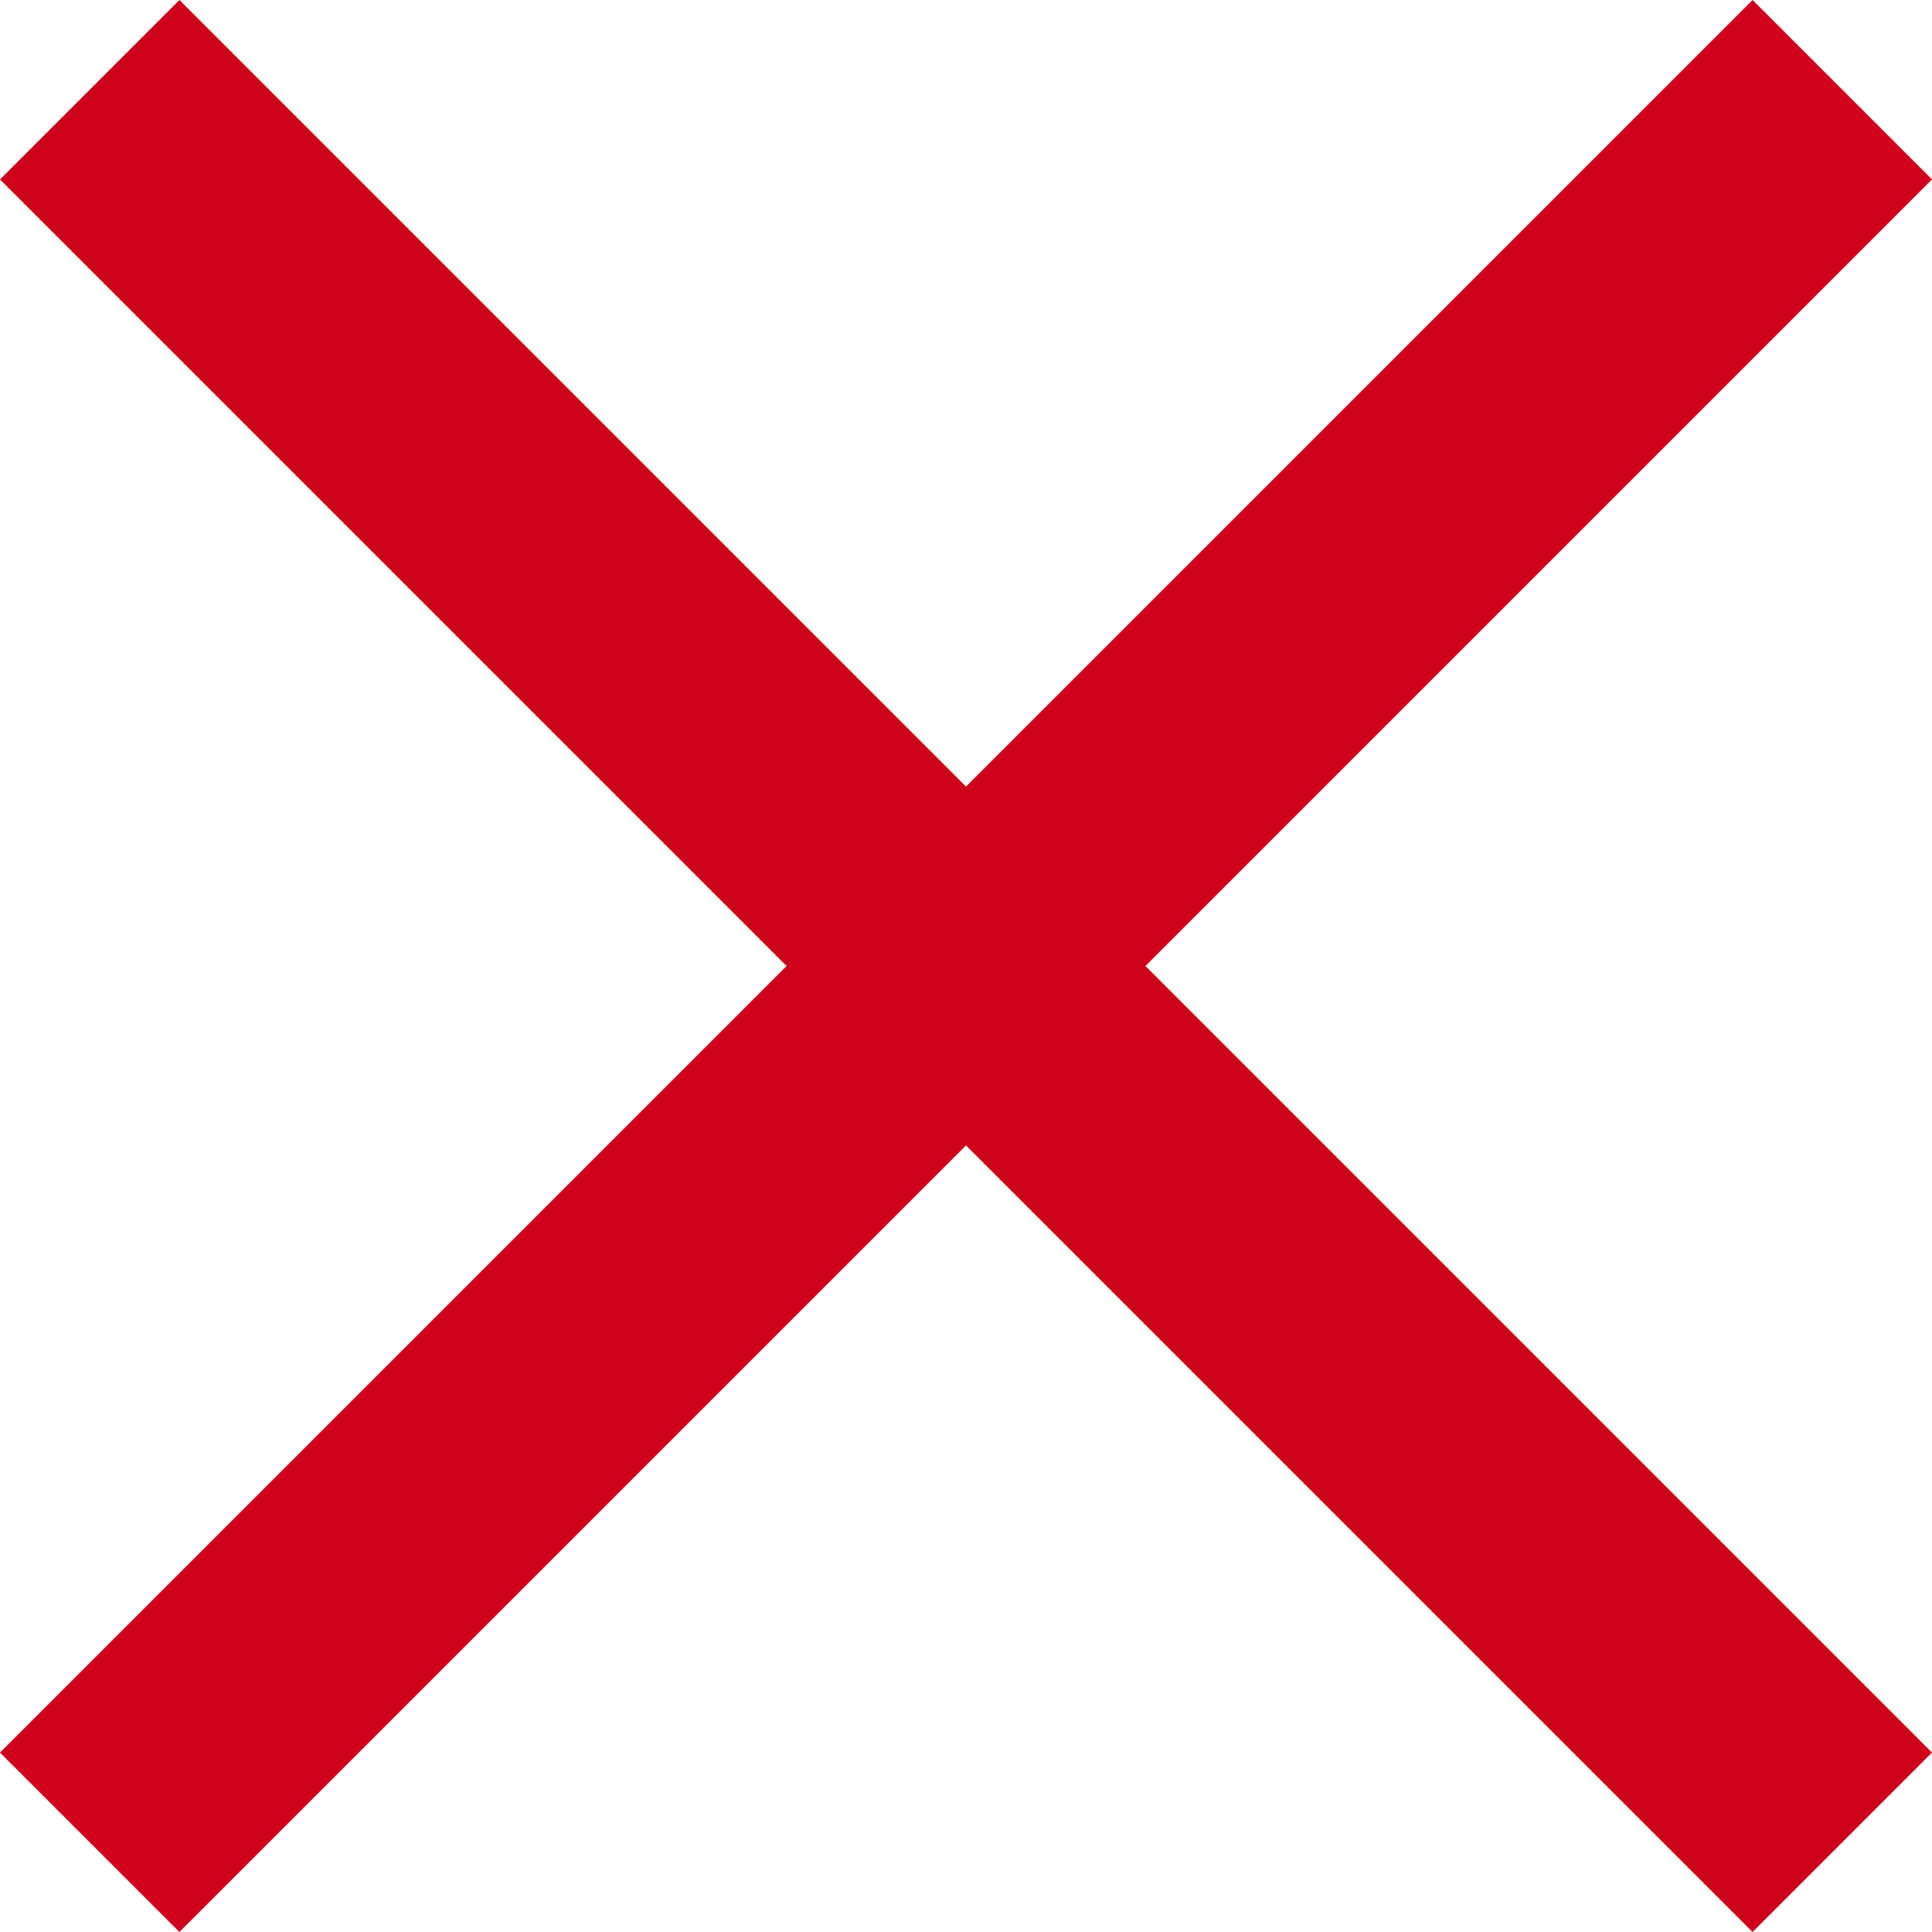
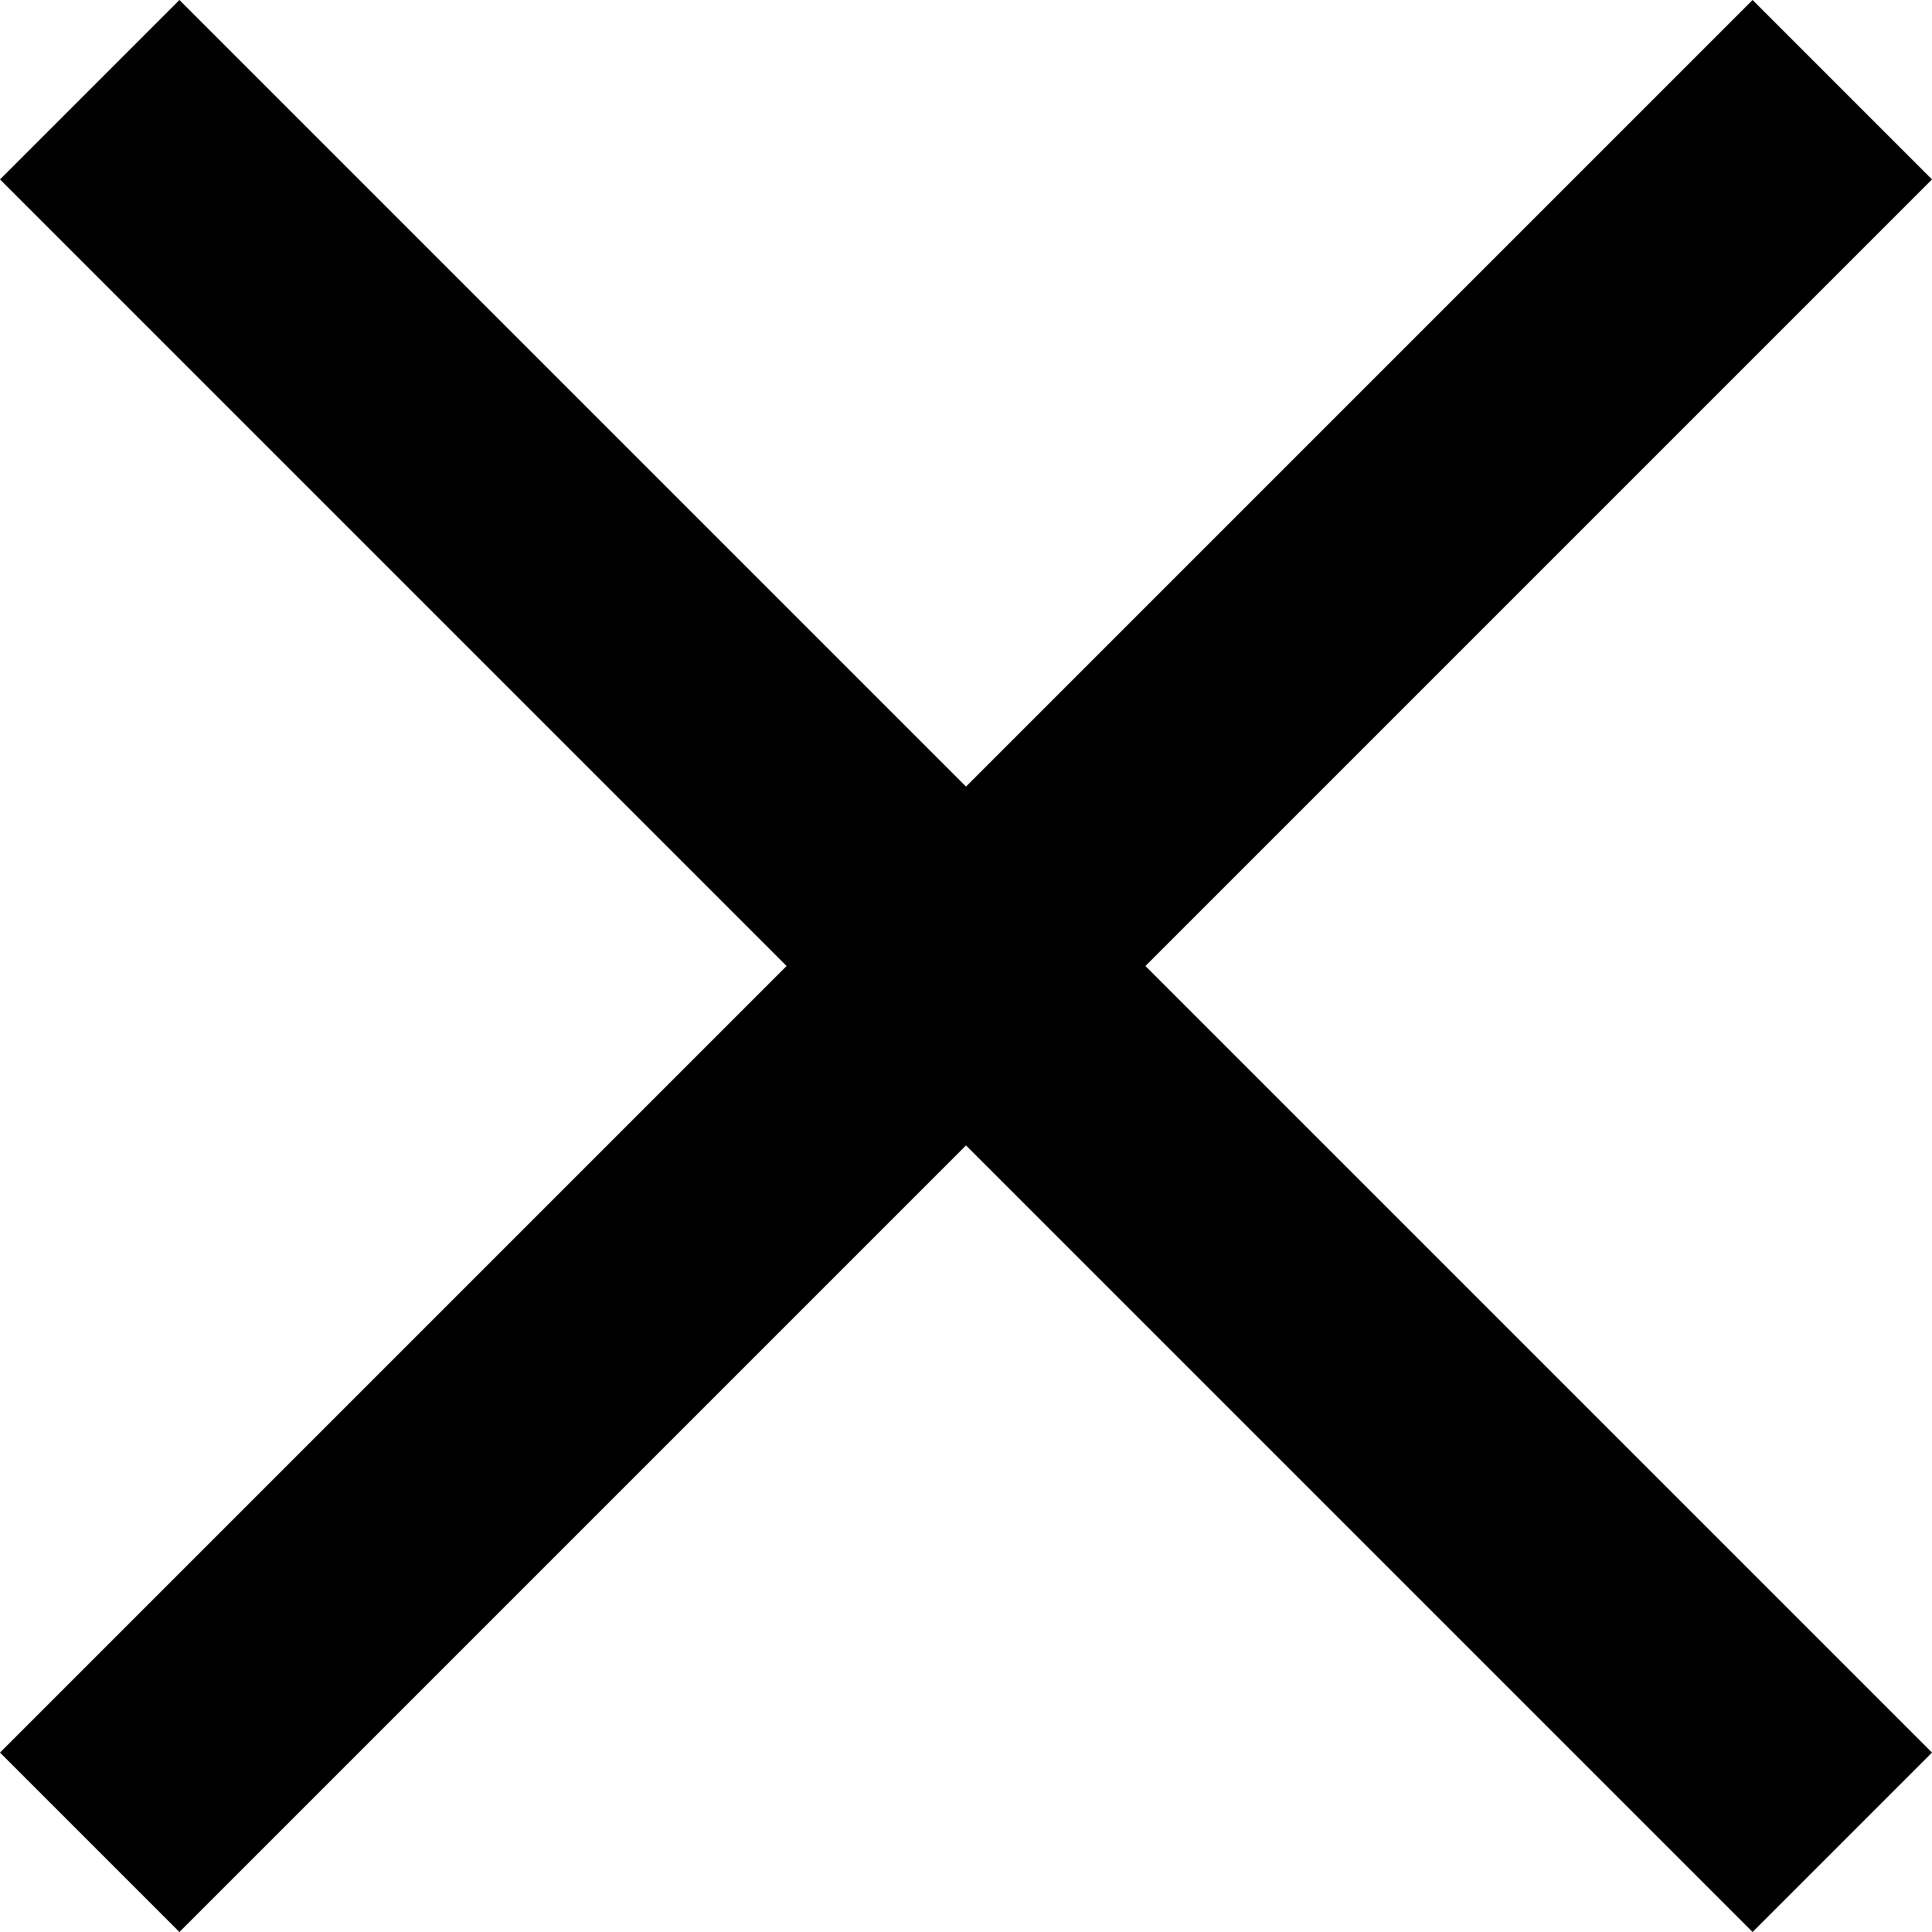
- <svg xmlns="http://www.w3.org/2000/svg" version="1.1" id="Слой_1" x="0px" y="0px" viewBox="0 0 14 14" style="enable-background:new 0 0 14 14;" xml:space="preserve">
-   <path fill="#d0021b" d="M14,1.3L12.7,0L7,5.7L1.3,0L0,1.3L5.7,7L0,12.7L1.3,14L7,8.3l5.7,5.7l1.3-1.3L8.3,7L14,1.3z" />
+ <svg xmlns="http://www.w3.org/2000/svg" version="1.1" x="0px" y="0px" viewBox="0 0 14 14" style="enable-background:new 0 0 14 14;" xml:space="preserve">
+   <path fill="currentColor" d="M14,1.3L12.7,0L7,5.7L1.3,0L0,1.3L5.7,7L0,12.7L1.3,14L7,8.3l5.7,5.7l1.3-1.3L8.3,7L14,1.3z" />
</svg>
